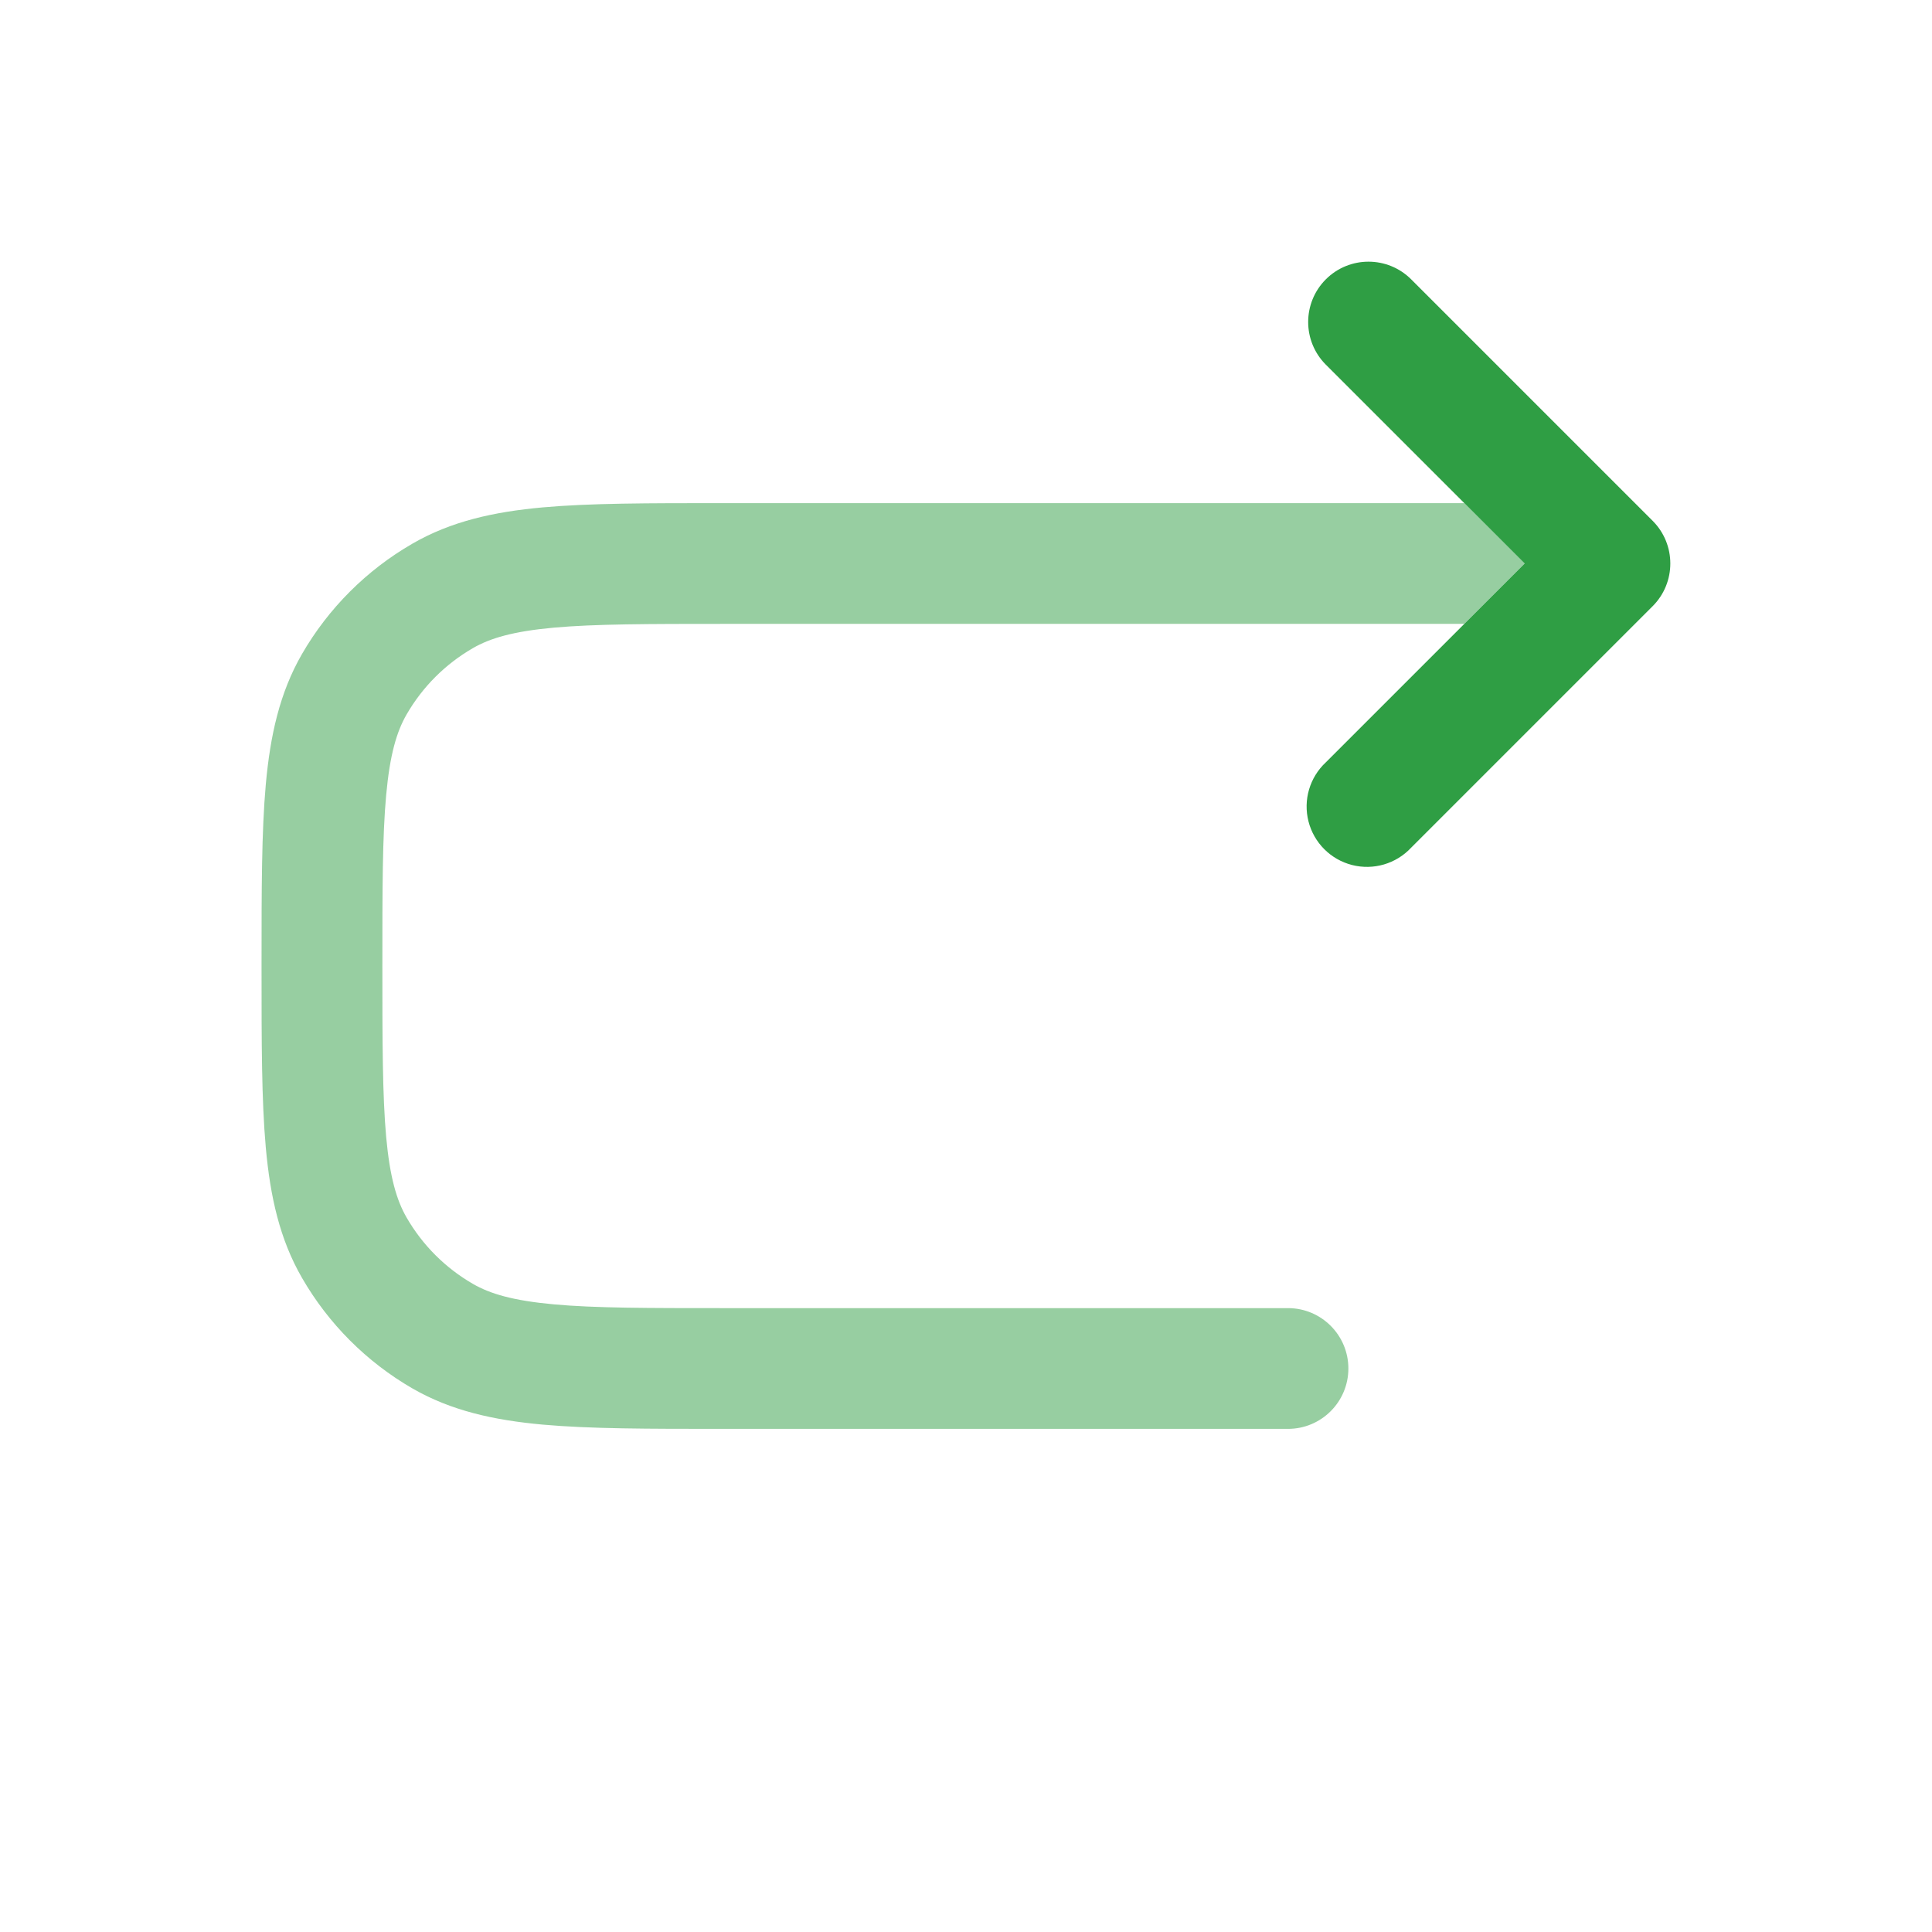
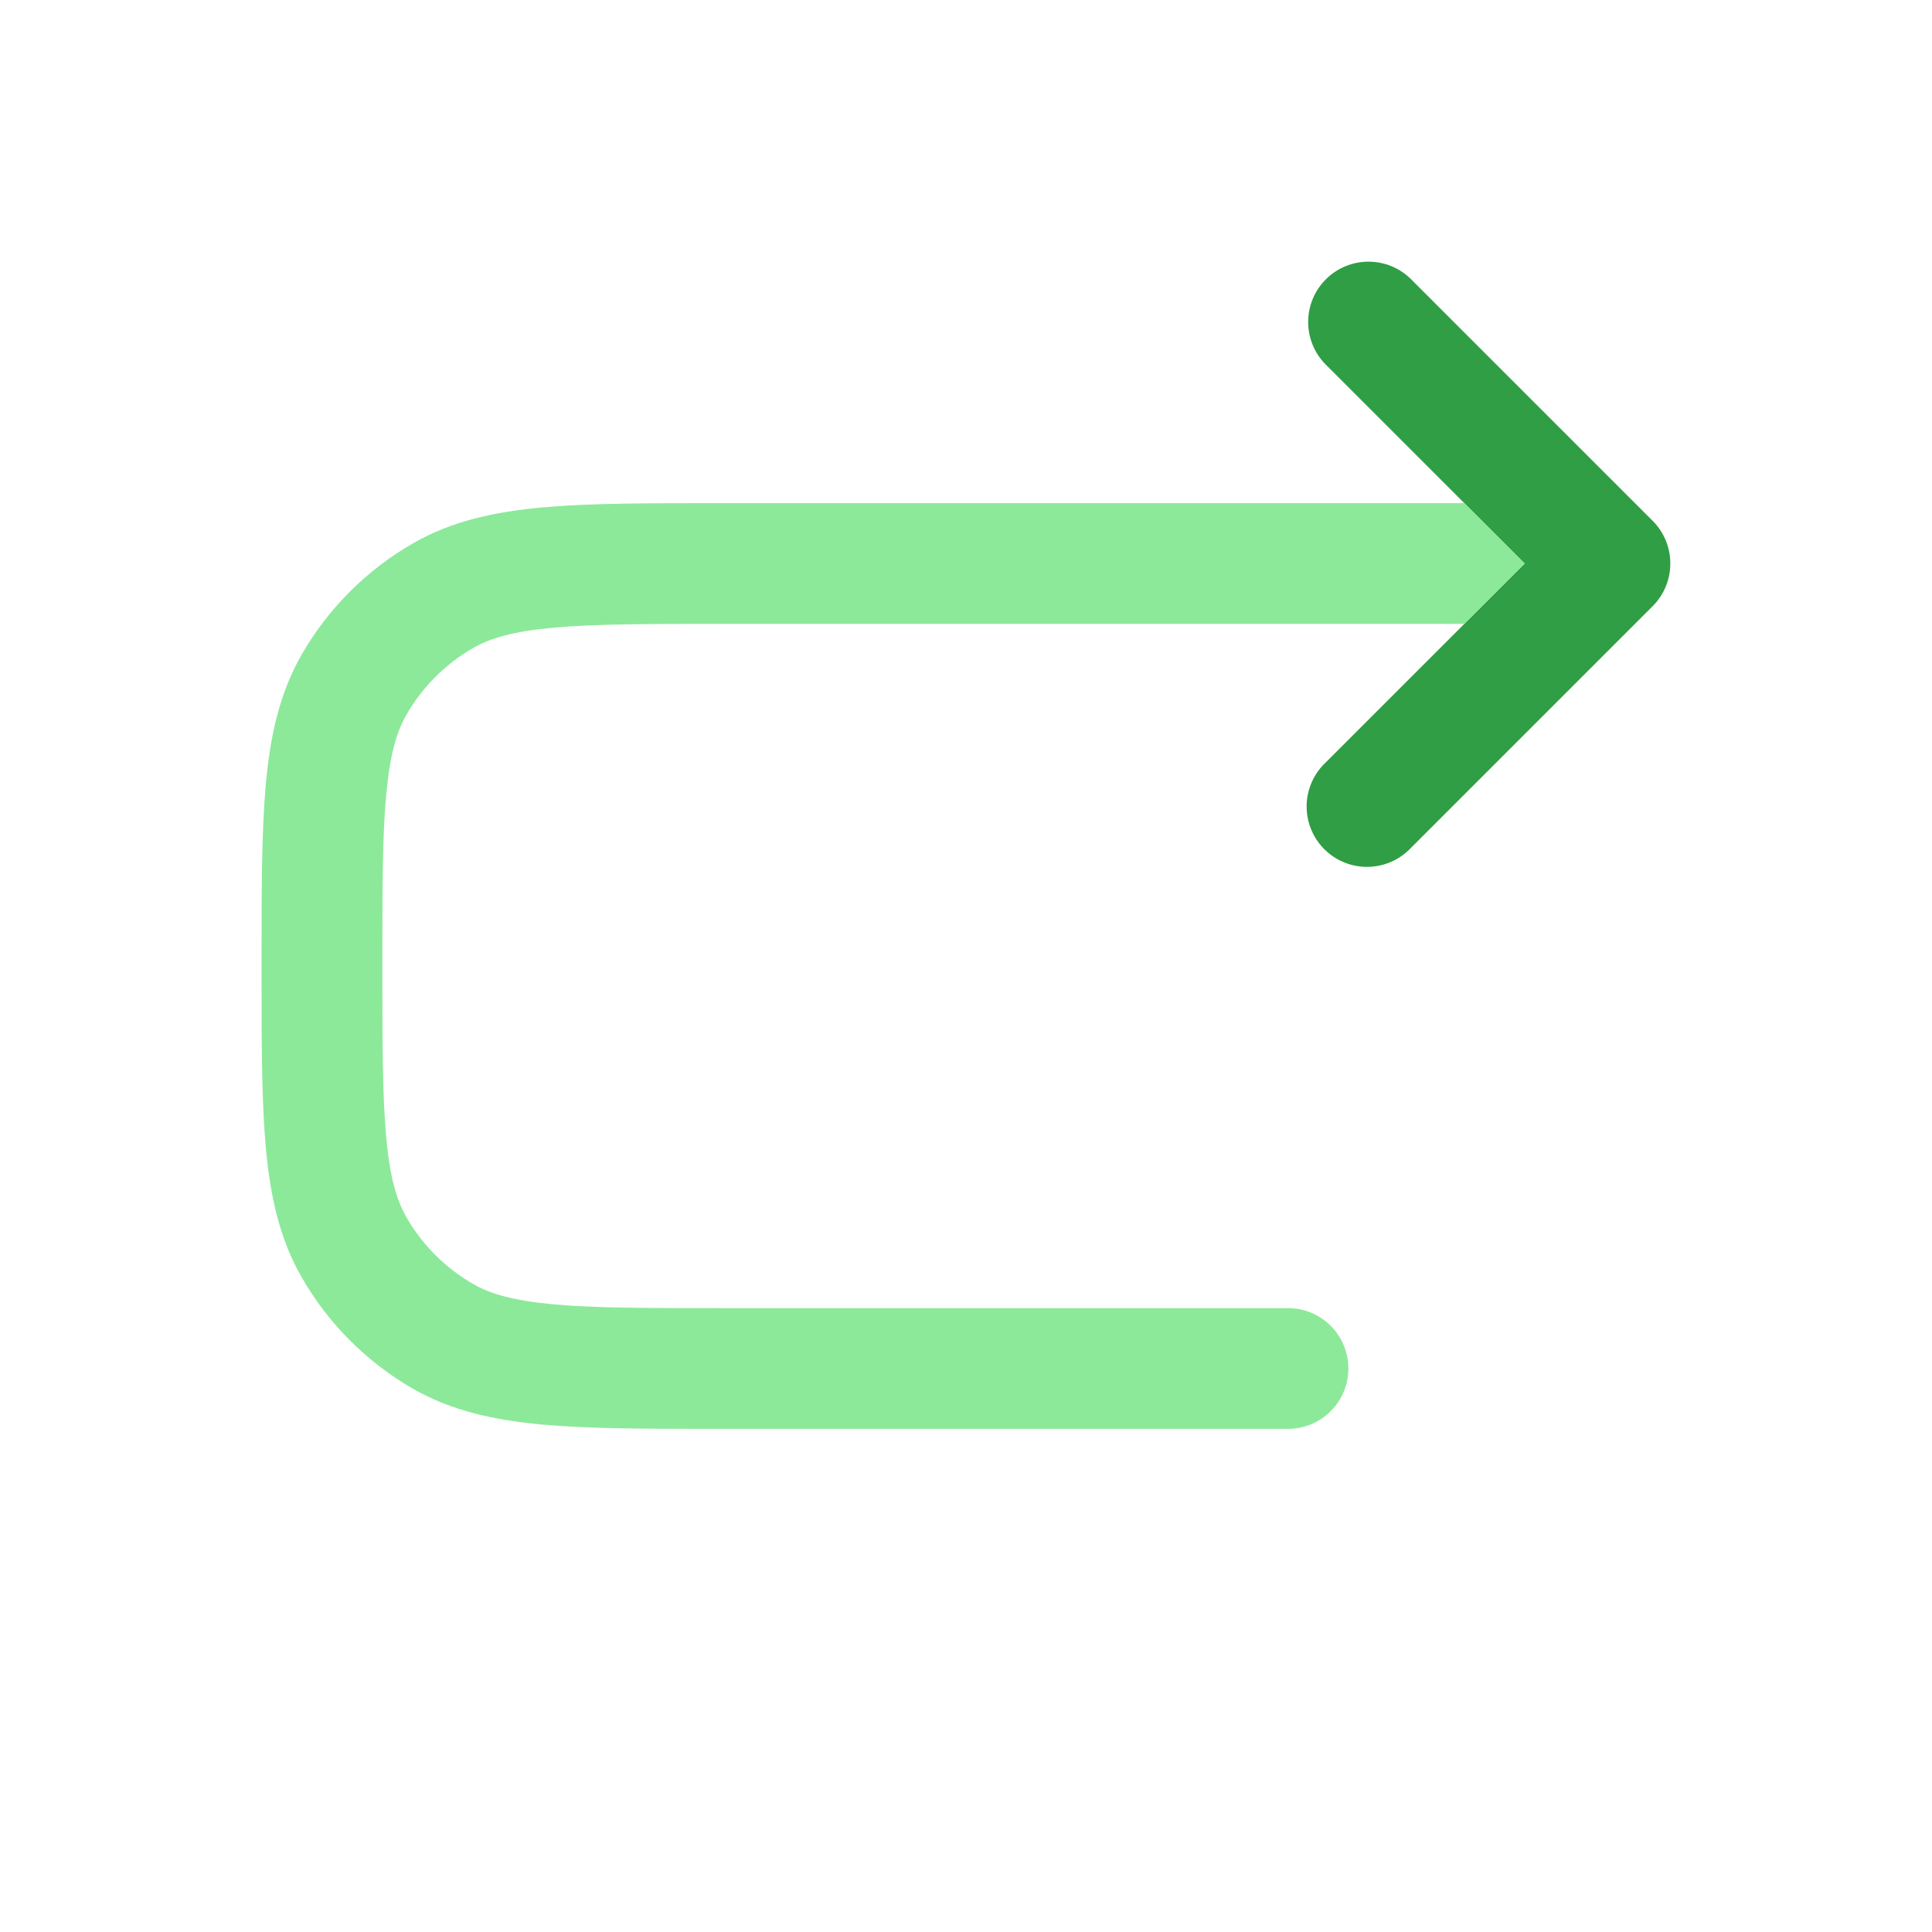
<svg xmlns="http://www.w3.org/2000/svg" viewBox="0 0 24 24">
  <path fill="#2f9e44" fill-rule="evenodd" d="M16.47 3.47a.75.75 0 0 0 0 1.06L18.94 7l-2.47 2.47a.75.75 0 1 0 1.06 1.06l3-3a.75.75 0 0 0 0-1.06l-3-3a.75.75 0 0 0-1.06 0" clip-rule="evenodd" />
-   <path fill="#2f9e44" d="m18.94 7l-.75-.75H8.963c-.904 0-1.633 0-2.222.053c-.606.055-1.136.172-1.617.45a3.75 3.75 0 0 0-1.373 1.372c-.277.481-.394 1.011-.449 1.617c-.053.589-.053 1.318-.053 2.222v.072c0 .904 0 1.633.053 2.222c.055.606.172 1.136.45 1.617a3.75 3.75 0 0 0 1.372 1.373c.481.277 1.011.394 1.617.449c.589.053 1.318.053 2.222.053H16a.75.75 0 0 0 0-1.5H9c-.948 0-1.61 0-2.122-.047c-.503-.046-.788-.13-1.003-.254a2.25 2.25 0 0 1-.824-.824c-.124-.215-.208-.5-.254-1.003c-.046-.512-.047-1.174-.047-2.122s0-1.61.047-2.122c.046-.503.13-.788.254-1.003a2.25 2.25 0 0 1 .824-.824c.215-.124.5-.208 1.003-.254C7.39 7.751 8.052 7.75 9 7.75h9.19z" opacity=".5" />
+   <path fill="#8ce99a" d="m18.94 7l-.75-.75H8.963c-.904 0-1.633 0-2.222.053c-.606.055-1.136.172-1.617.45a3.75 3.75 0 0 0-1.373 1.372c-.277.481-.394 1.011-.449 1.617c-.053.589-.053 1.318-.053 2.222v.072c0 .904 0 1.633.053 2.222c.055.606.172 1.136.45 1.617a3.75 3.75 0 0 0 1.372 1.373c.481.277 1.011.394 1.617.449c.589.053 1.318.053 2.222.053H16a.75.75 0 0 0 0-1.5H9c-.948 0-1.61 0-2.122-.047c-.503-.046-.788-.13-1.003-.254a2.25 2.25 0 0 1-.824-.824c-.124-.215-.208-.5-.254-1.003c-.046-.512-.047-1.174-.047-2.122s0-1.61.047-2.122c.046-.503.13-.788.254-1.003a2.25 2.25 0 0 1 .824-.824c.215-.124.5-.208 1.003-.254C7.39 7.751 8.052 7.75 9 7.75h9.19z" />
</svg>
